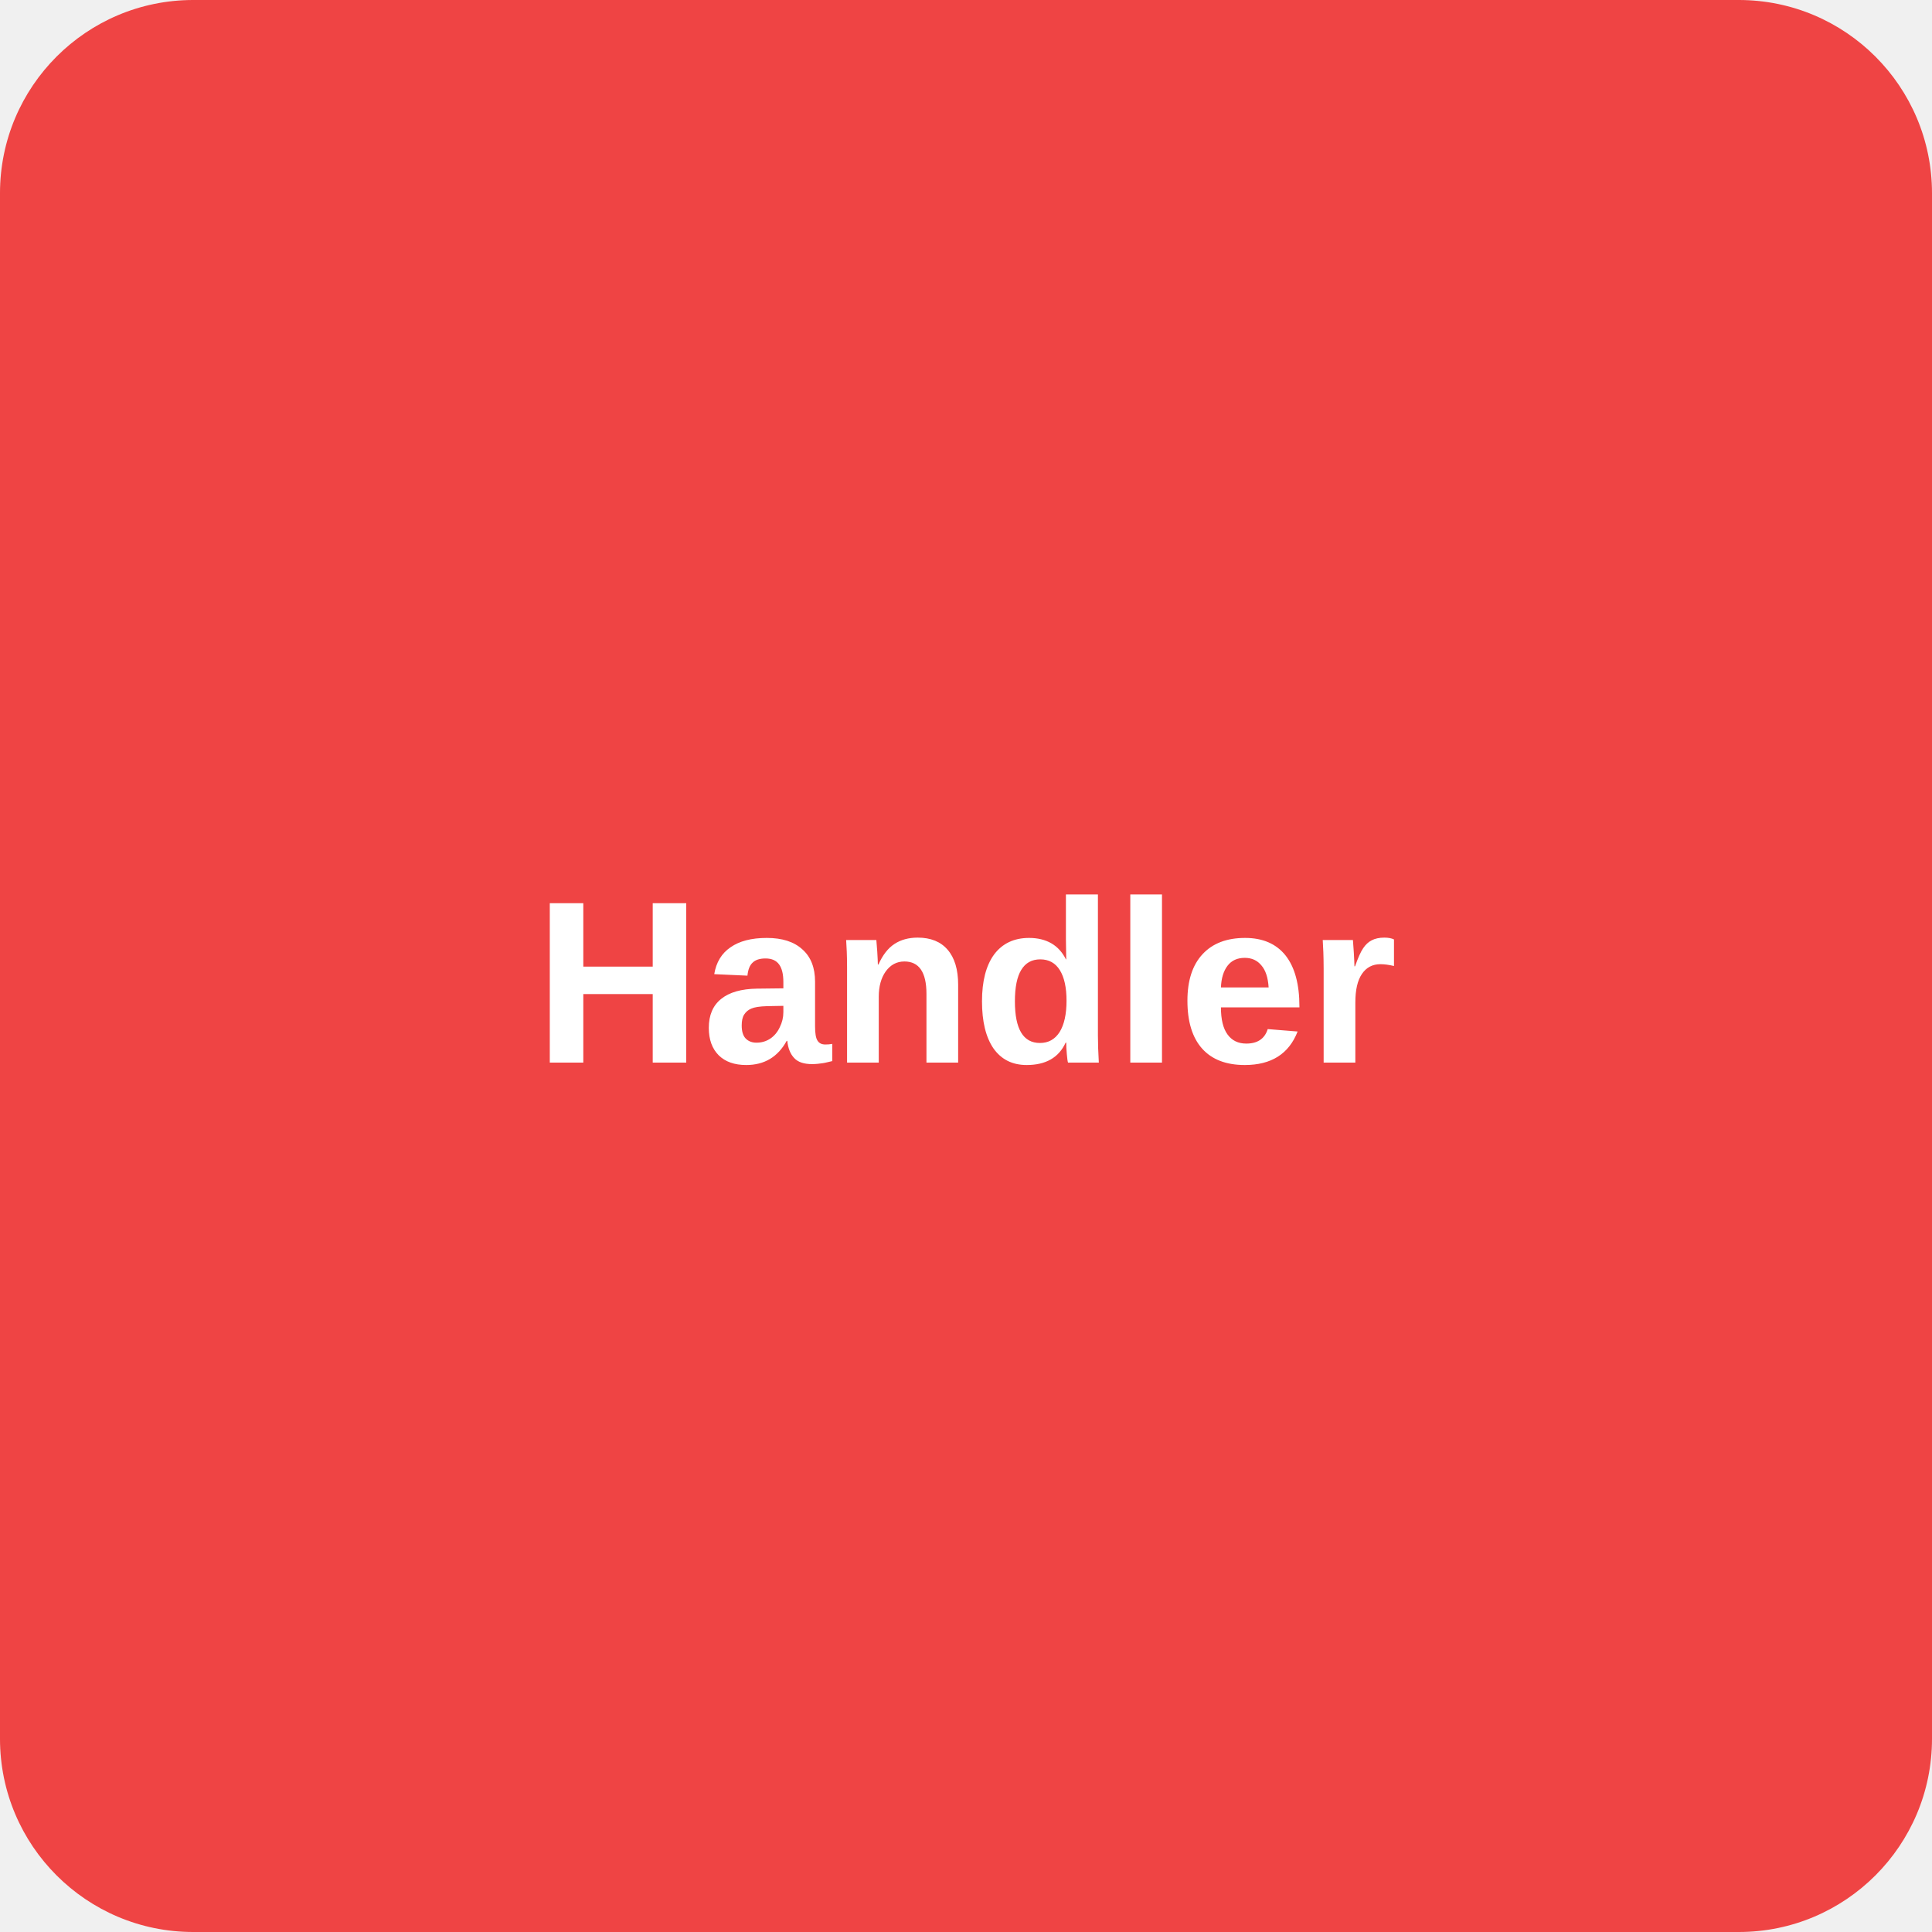
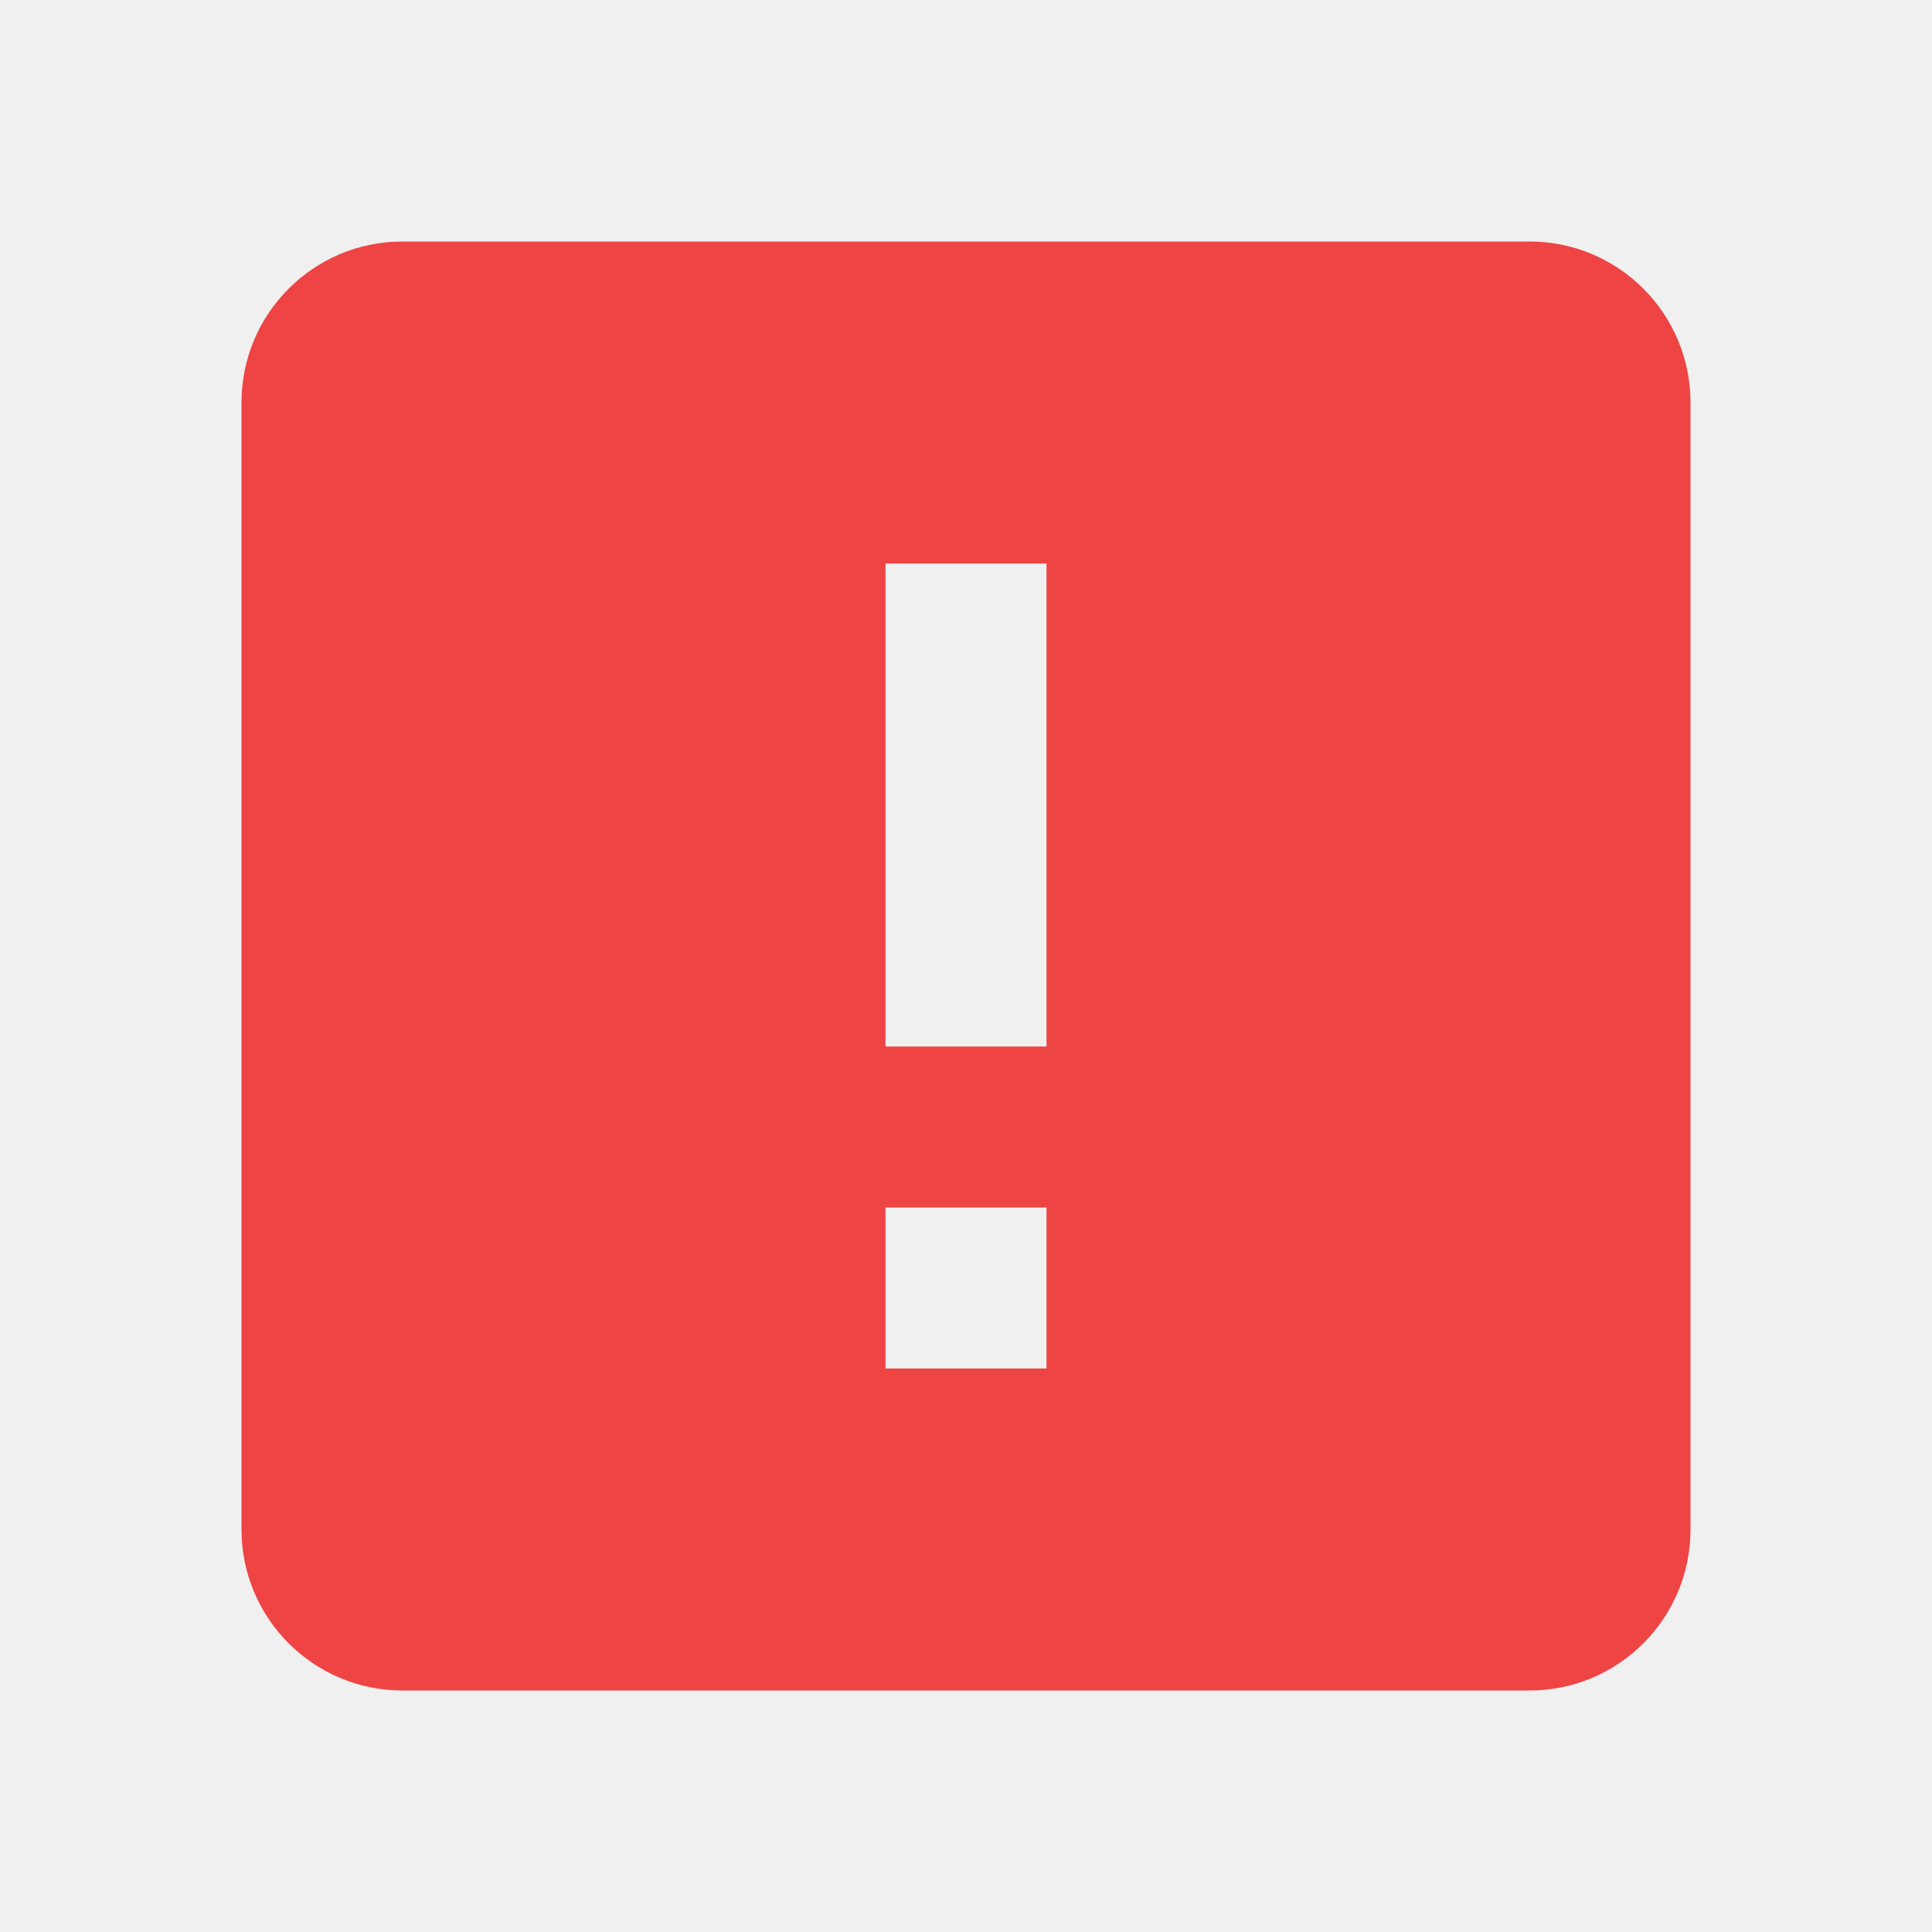
- <svg xmlns="http://www.w3.org/2000/svg" width="100" height="100" viewBox="0 0 100 100">
-   <rect width="100" height="100" fill="#EF4444" rx="10" />
-   <text x="50" y="55" text-anchor="middle" fill="white" font-family="Arial" font-size="12" font-weight="bold">
-         Handler
-     </text>
+ <svg xmlns="http://www.w3.org/2000/svg" width="1em" height="1em" viewBox="0 0 24 24">
+   <path fill="#ef4444" d="M5 3h14a2 2 0 0 1 2 2v14a2 2 0 0 1-2 2H5a2 2 0 0 1-2-2V5a2 2 0 0 1 2-2m8 10V7h-2v6zm0 4v-2h-2v2z" />
</svg>
